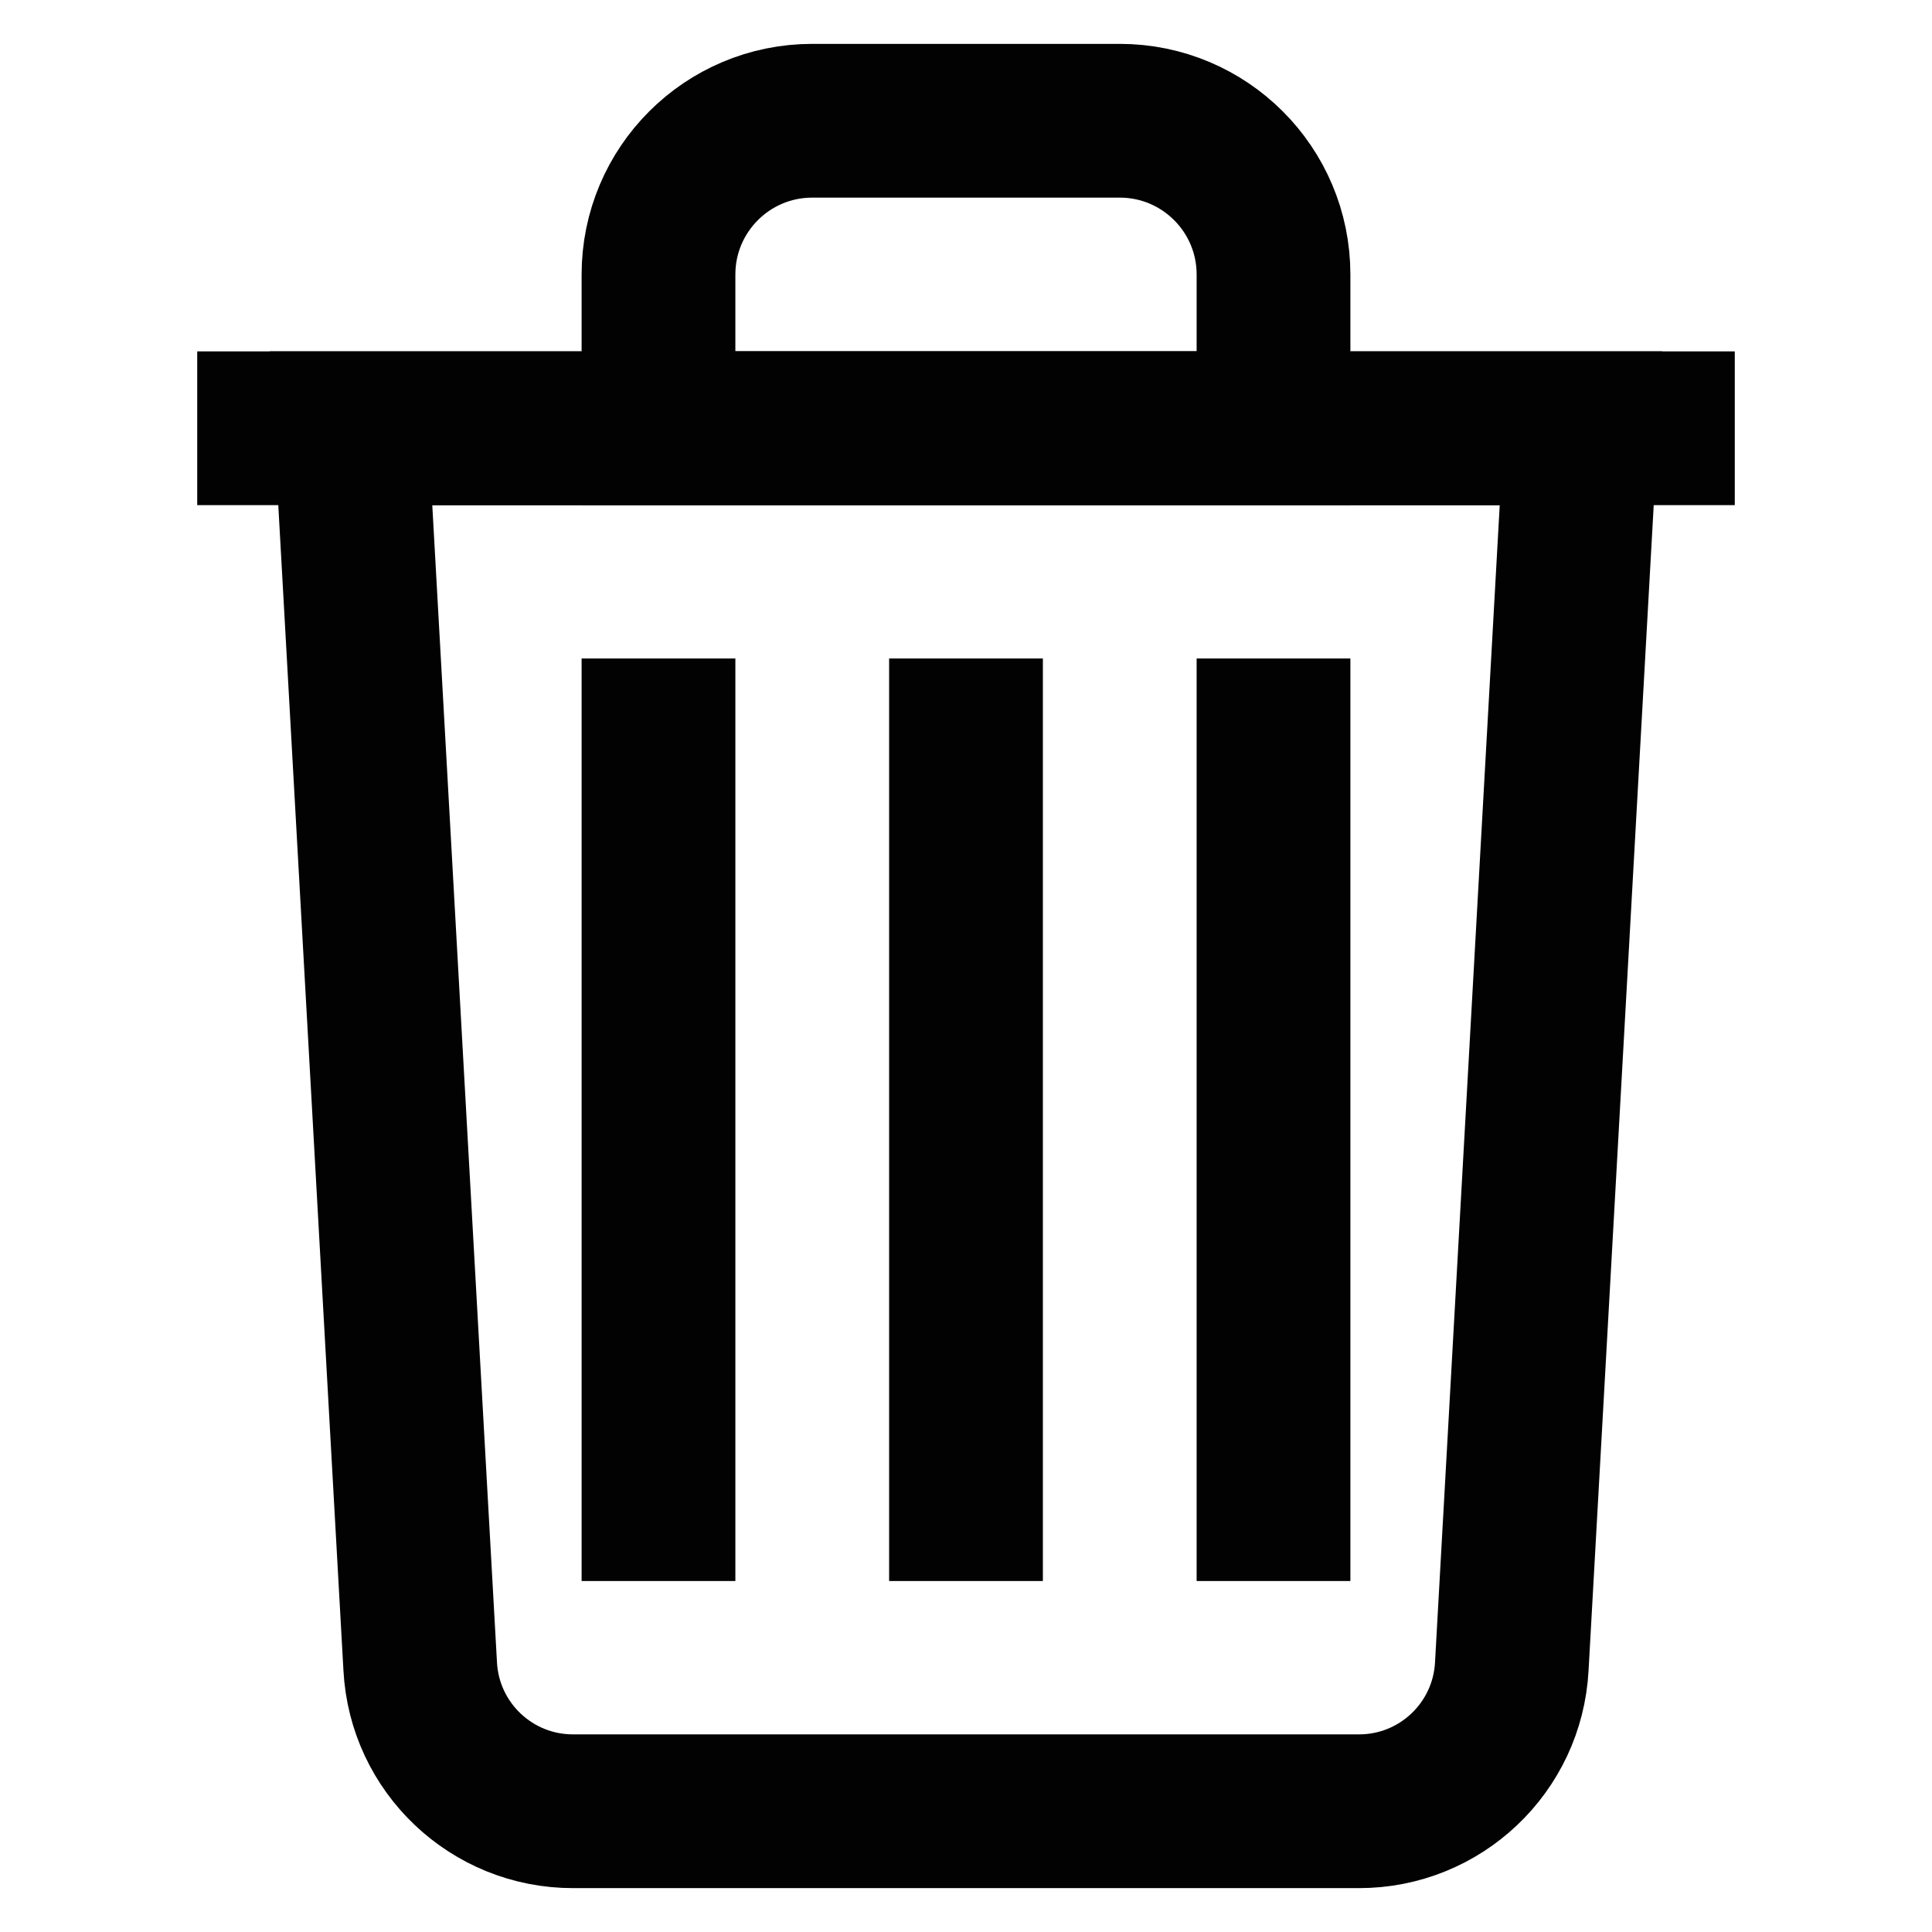
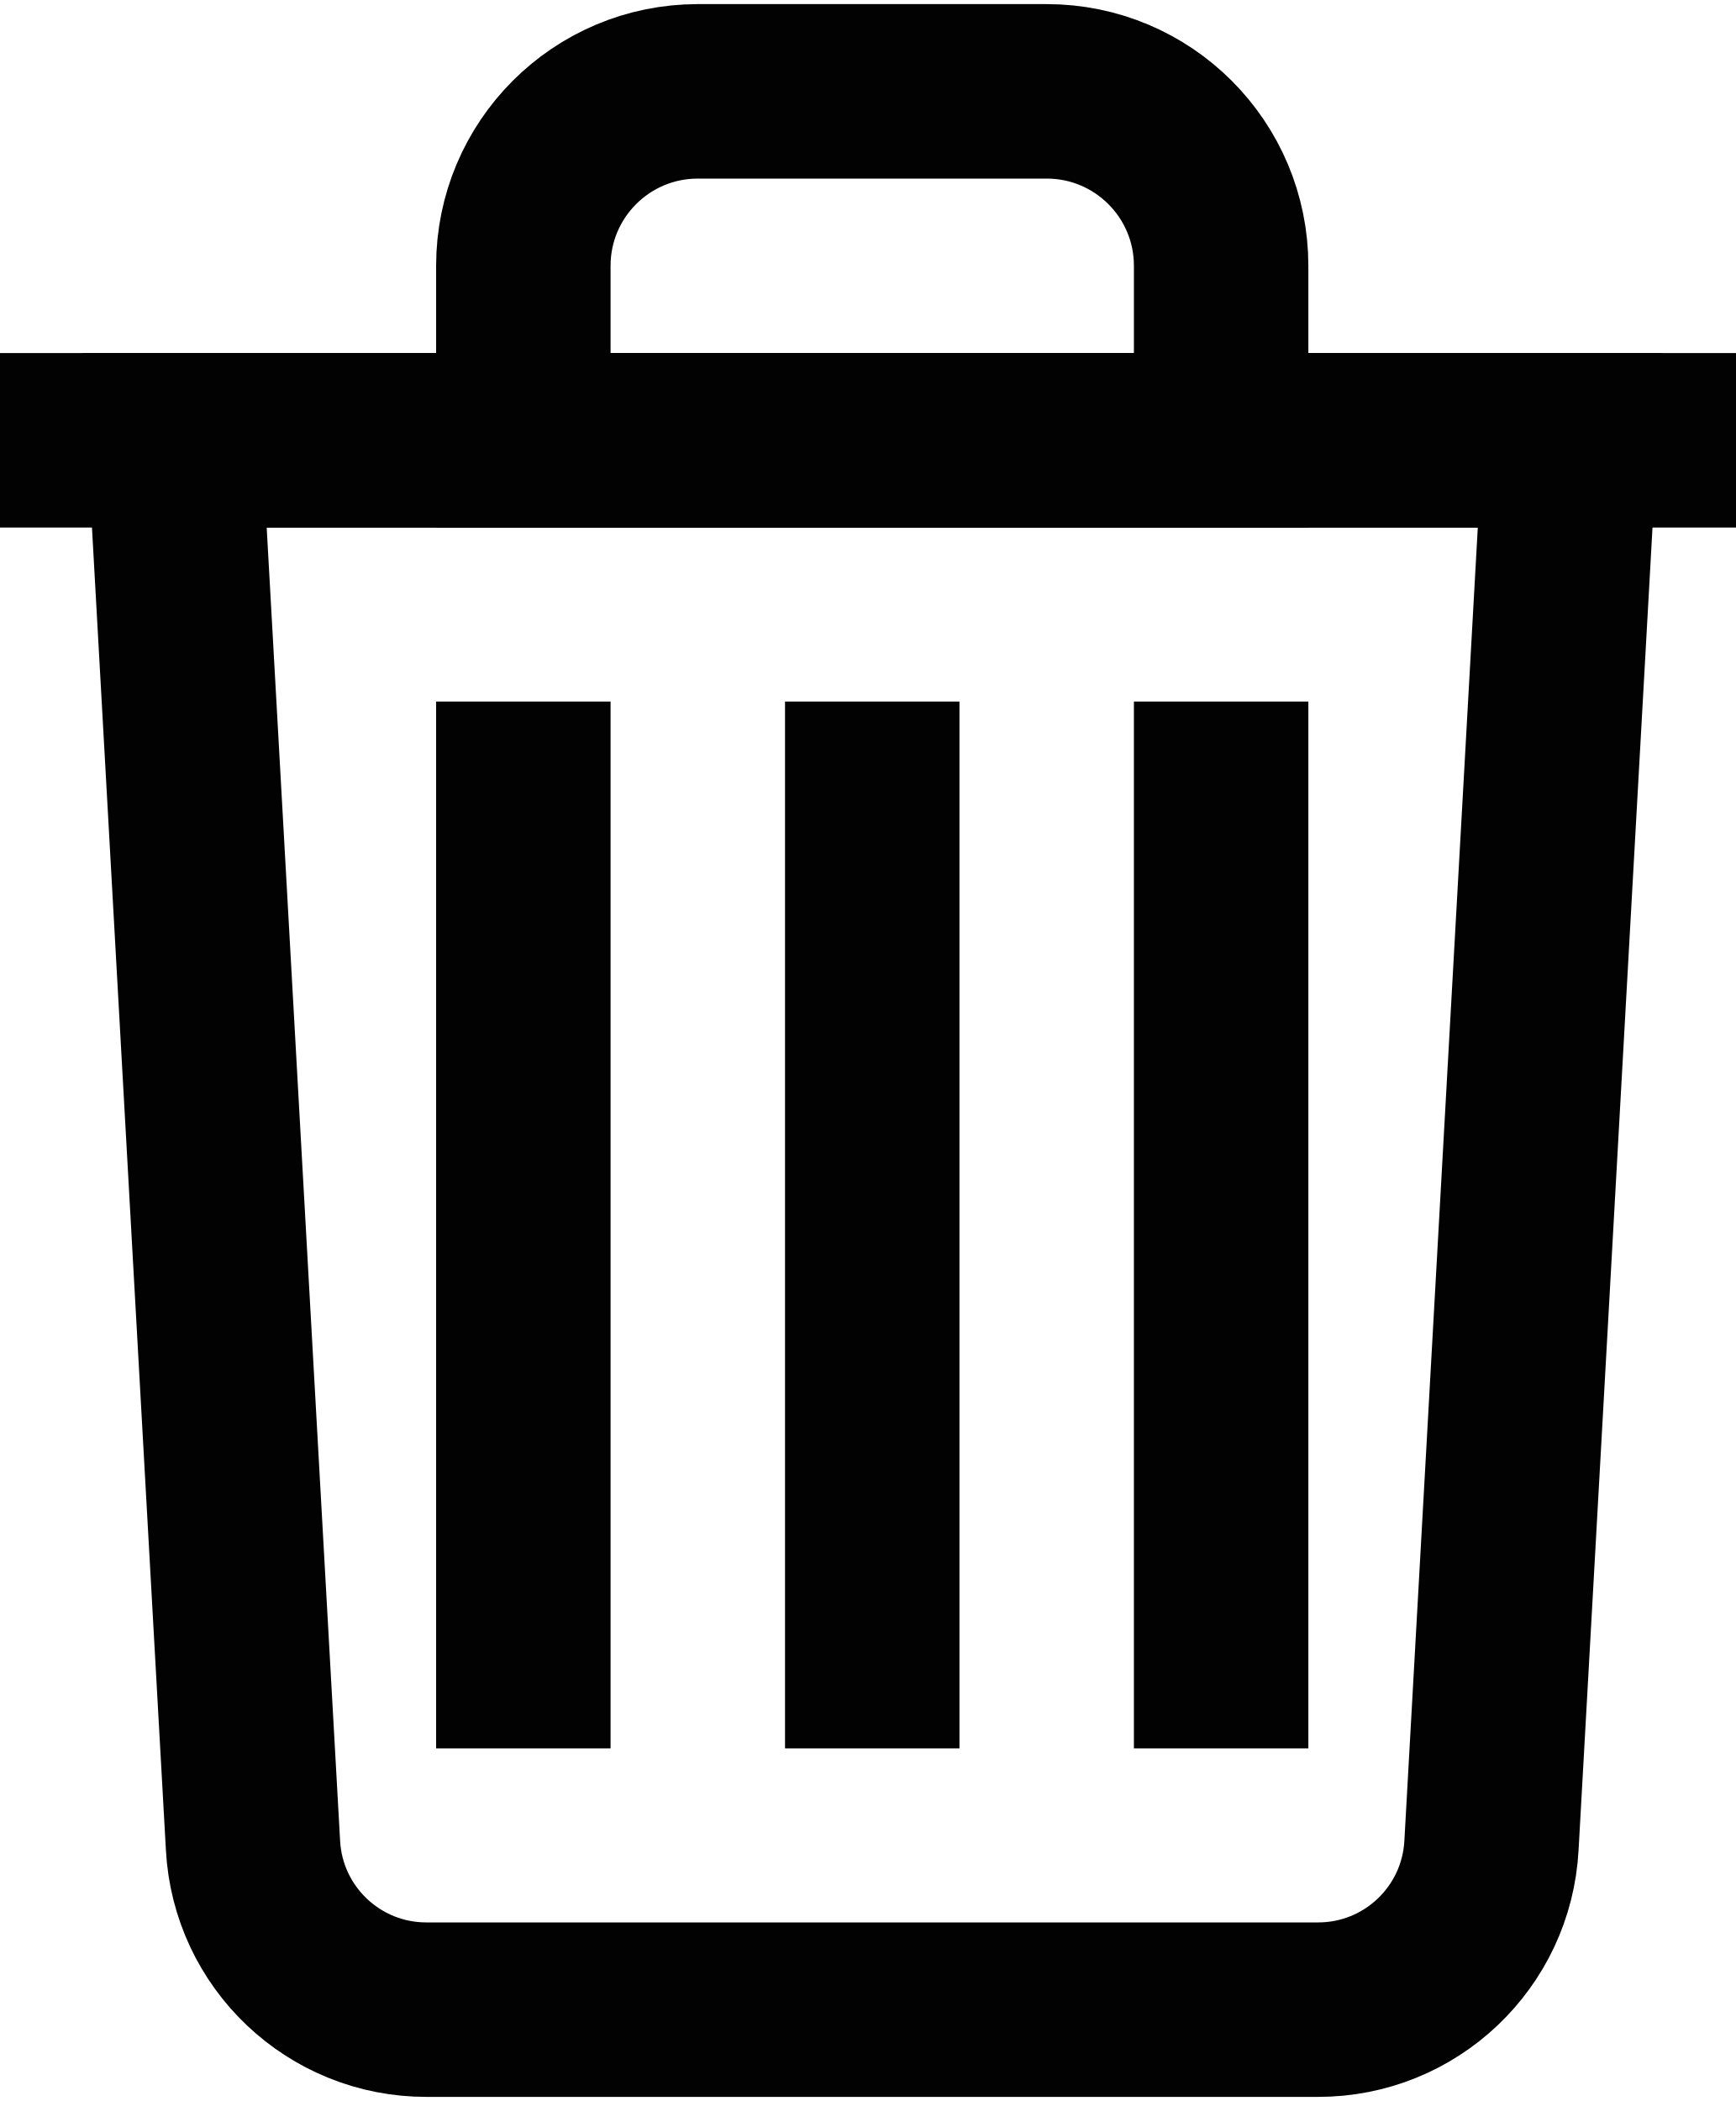
- <svg xmlns="http://www.w3.org/2000/svg" width="800px" height="800px" viewBox="0 0 24 24" id="Layer_1" data-name="Layer 1">
-   <defs>
-     <style>.cls-1{fill:none;stroke:#020202;stroke-miterlimit:10;stroke-width:1.91px;}</style>
-   </defs>
-   <path class="cls-1" d="M16.88,22.5H7.12a1.9,1.9,0,0,1-1.9-1.8L4.36,5.32H19.64L18.78,20.7A1.9,1.9,0,0,1,16.88,22.5Z" />
-   <line class="cls-1" x1="2.45" y1="5.32" x2="21.55" y2="5.32" />
-   <path class="cls-1" d="M10.09,1.5h3.82a1.91,1.91,0,0,1,1.91,1.91V5.32a0,0,0,0,1,0,0H8.18a0,0,0,0,1,0,0V3.41A1.91,1.91,0,0,1,10.09,1.5Z" />
-   <line class="cls-1" x1="12" y1="8.18" x2="12" y2="19.64" />
-   <line class="cls-1" x1="15.82" y1="8.18" x2="15.82" y2="19.64" />
-   <line class="cls-1" x1="8.18" y1="8.18" x2="8.18" y2="19.64" />
+ <svg xmlns="http://www.w3.org/2000/svg" width="19" height="23" data-name="Layer 1">
+   <g>
+     <g id="svg_7">
+       <path id="svg_1" stroke-width="1.91px" stroke-miterlimit="10" stroke="#020202" fill="none" d="m14.43,22l-9.76,0a1.9,1.9 0 0 1 -1.9,-1.8l-0.86,-15.38l15.28,0l-0.86,15.38a1.9,1.9 0 0 1 -1.9,1.8z" class="cls-1" />
+       <line id="svg_2" stroke-width="1.91px" stroke-miterlimit="10" stroke="#020202" fill="none" y2="4.82" x2="19.1" y1="4.82" x1="0" class="cls-1" />
+       <path id="svg_3" stroke-width="1.91px" stroke-miterlimit="10" stroke="#020202" fill="none" d="m7.64,1l3.82,0a1.91,1.91 0 0 1 1.91,1.91l0,1.91a0,0 0 0 1 0,0l-7.64,0a0,0 0 0 1 0,0l0,-1.91a1.91,1.91 0 0 1 1.91,-1.91z" class="cls-1" />
+       <line id="svg_4" stroke-width="1.91px" stroke-miterlimit="10" stroke="#020202" fill="none" y2="19.14" x2="9.55" y1="7.68" x1="9.55" class="cls-1" />
+       <line id="svg_5" stroke-width="1.91px" stroke-miterlimit="10" stroke="#020202" fill="none" y2="19.14" x2="13.37" y1="7.68" x1="13.37" class="cls-1" />
+       <line id="svg_6" stroke-width="1.91px" stroke-miterlimit="10" stroke="#020202" fill="none" y2="19.14" x2="5.73" y1="7.68" x1="5.73" class="cls-1" />
+     </g>
+   </g>
</svg>
